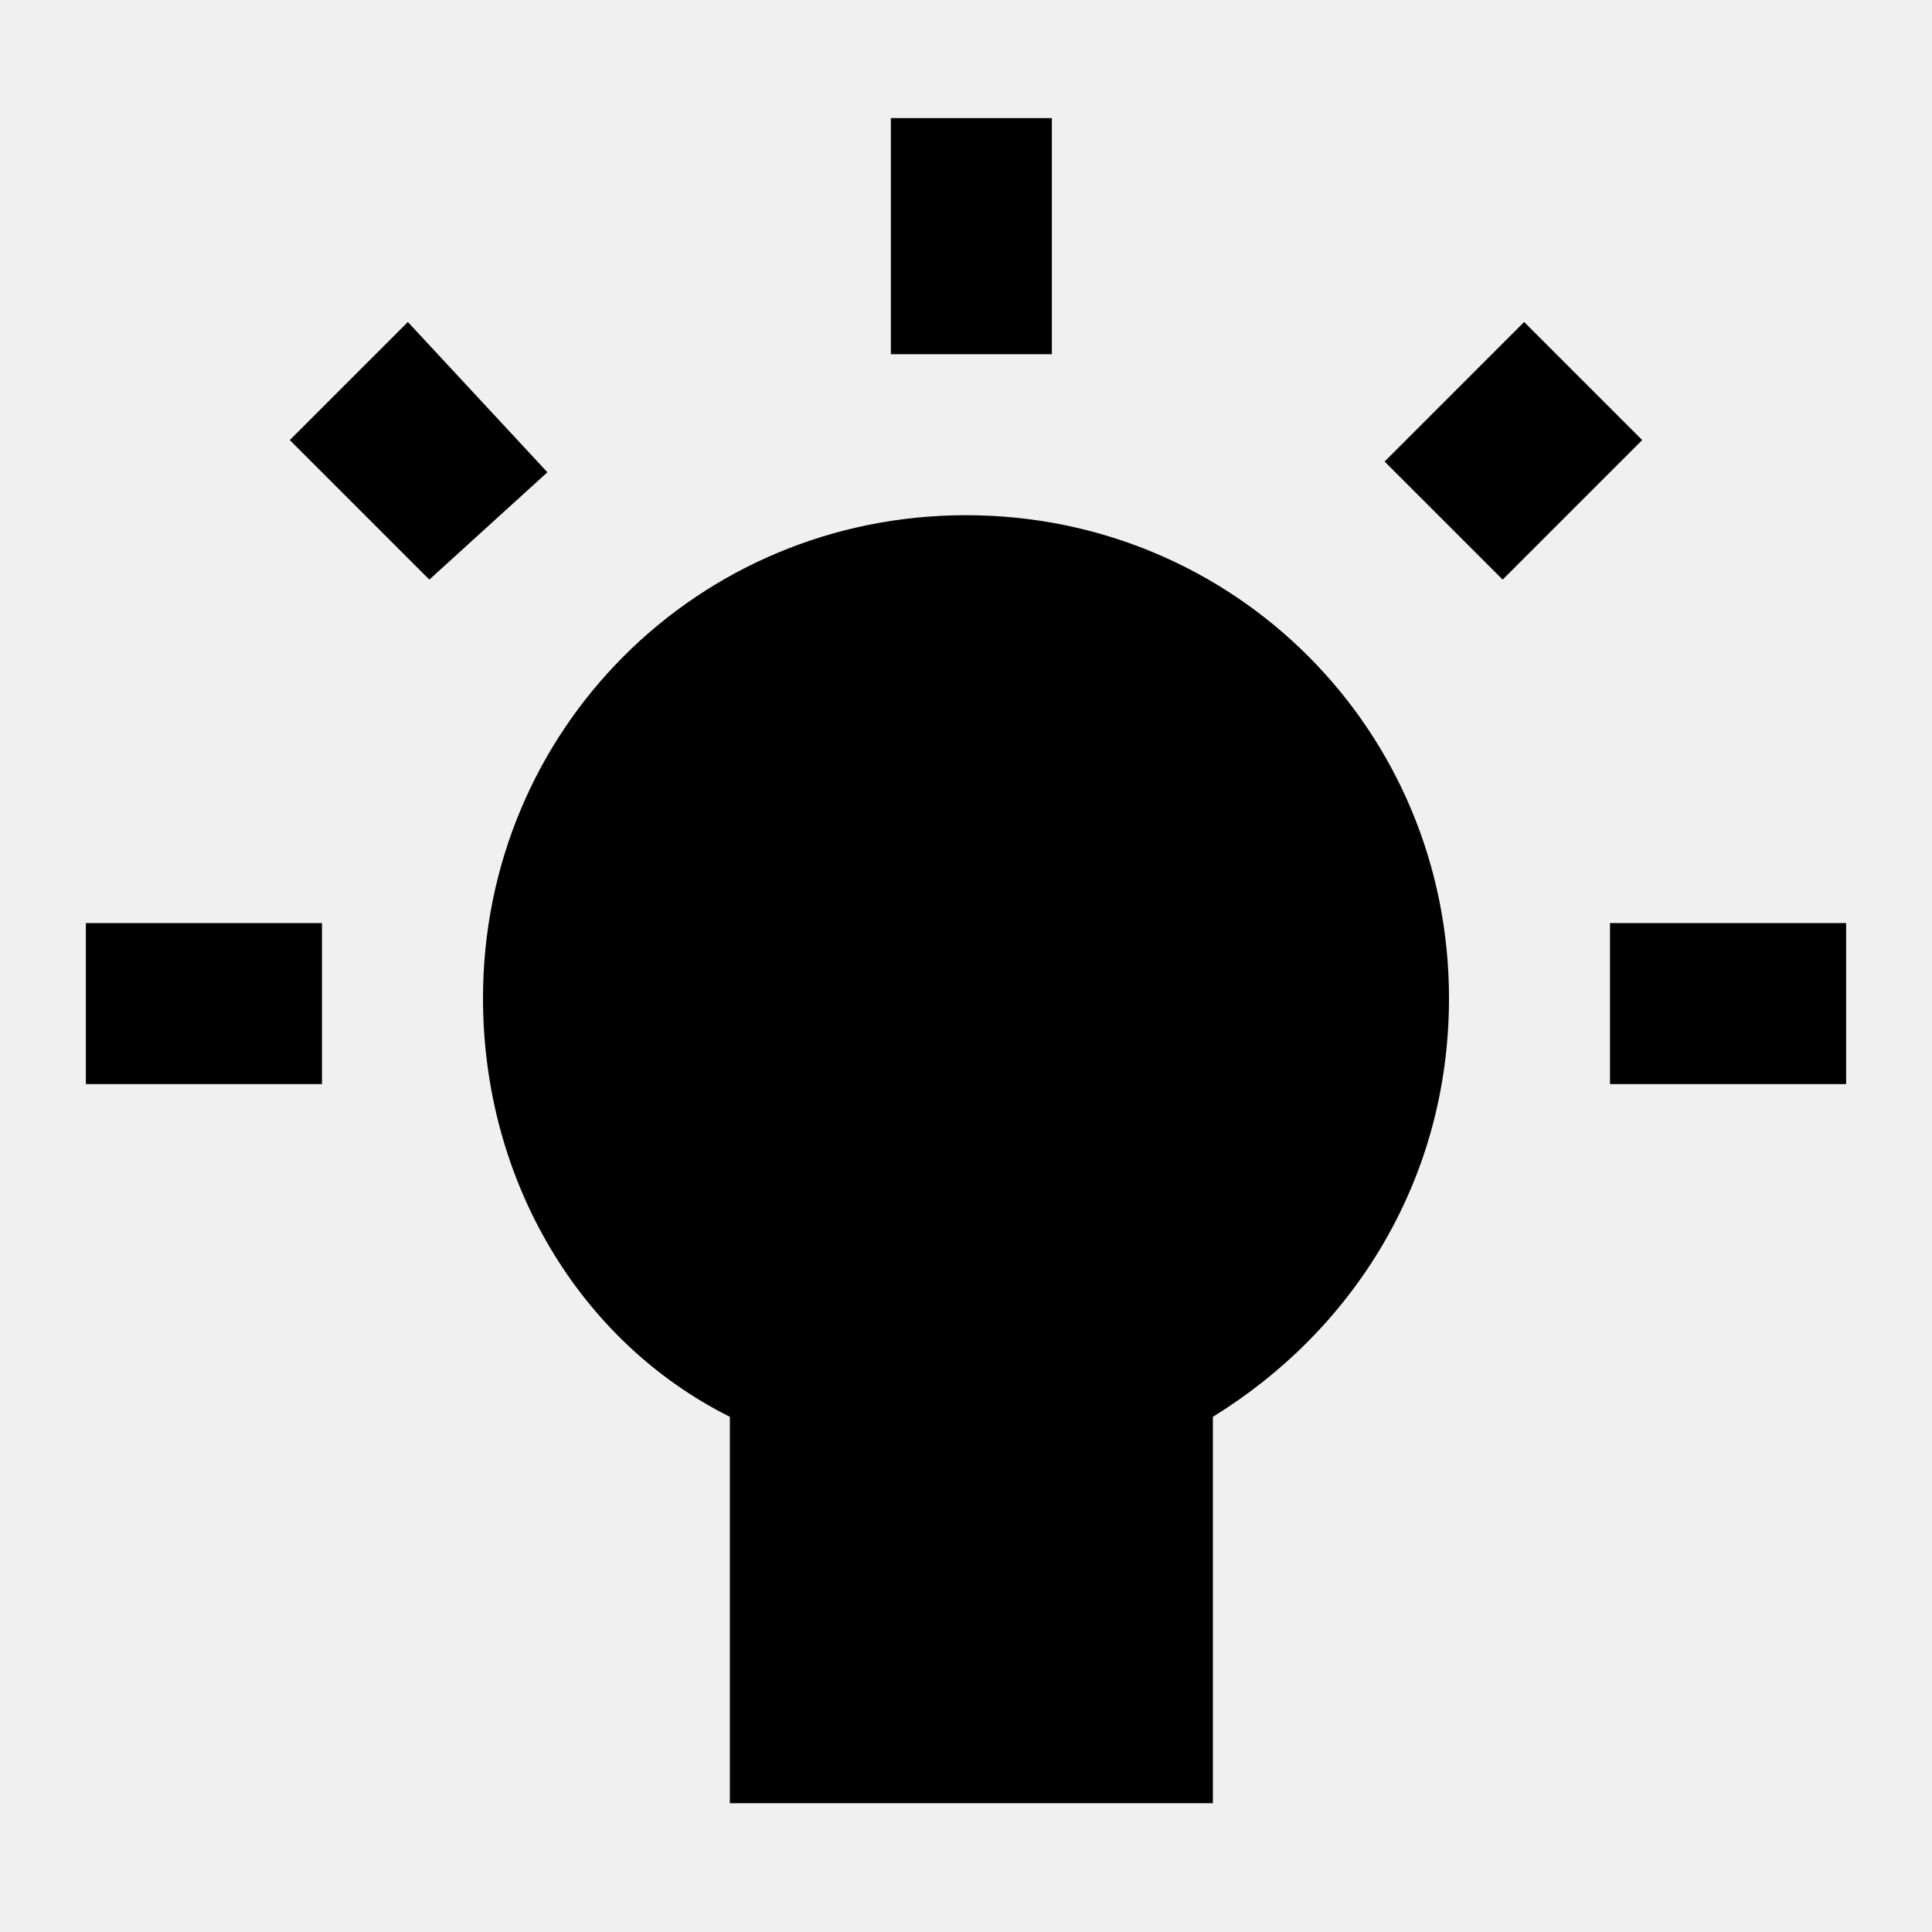
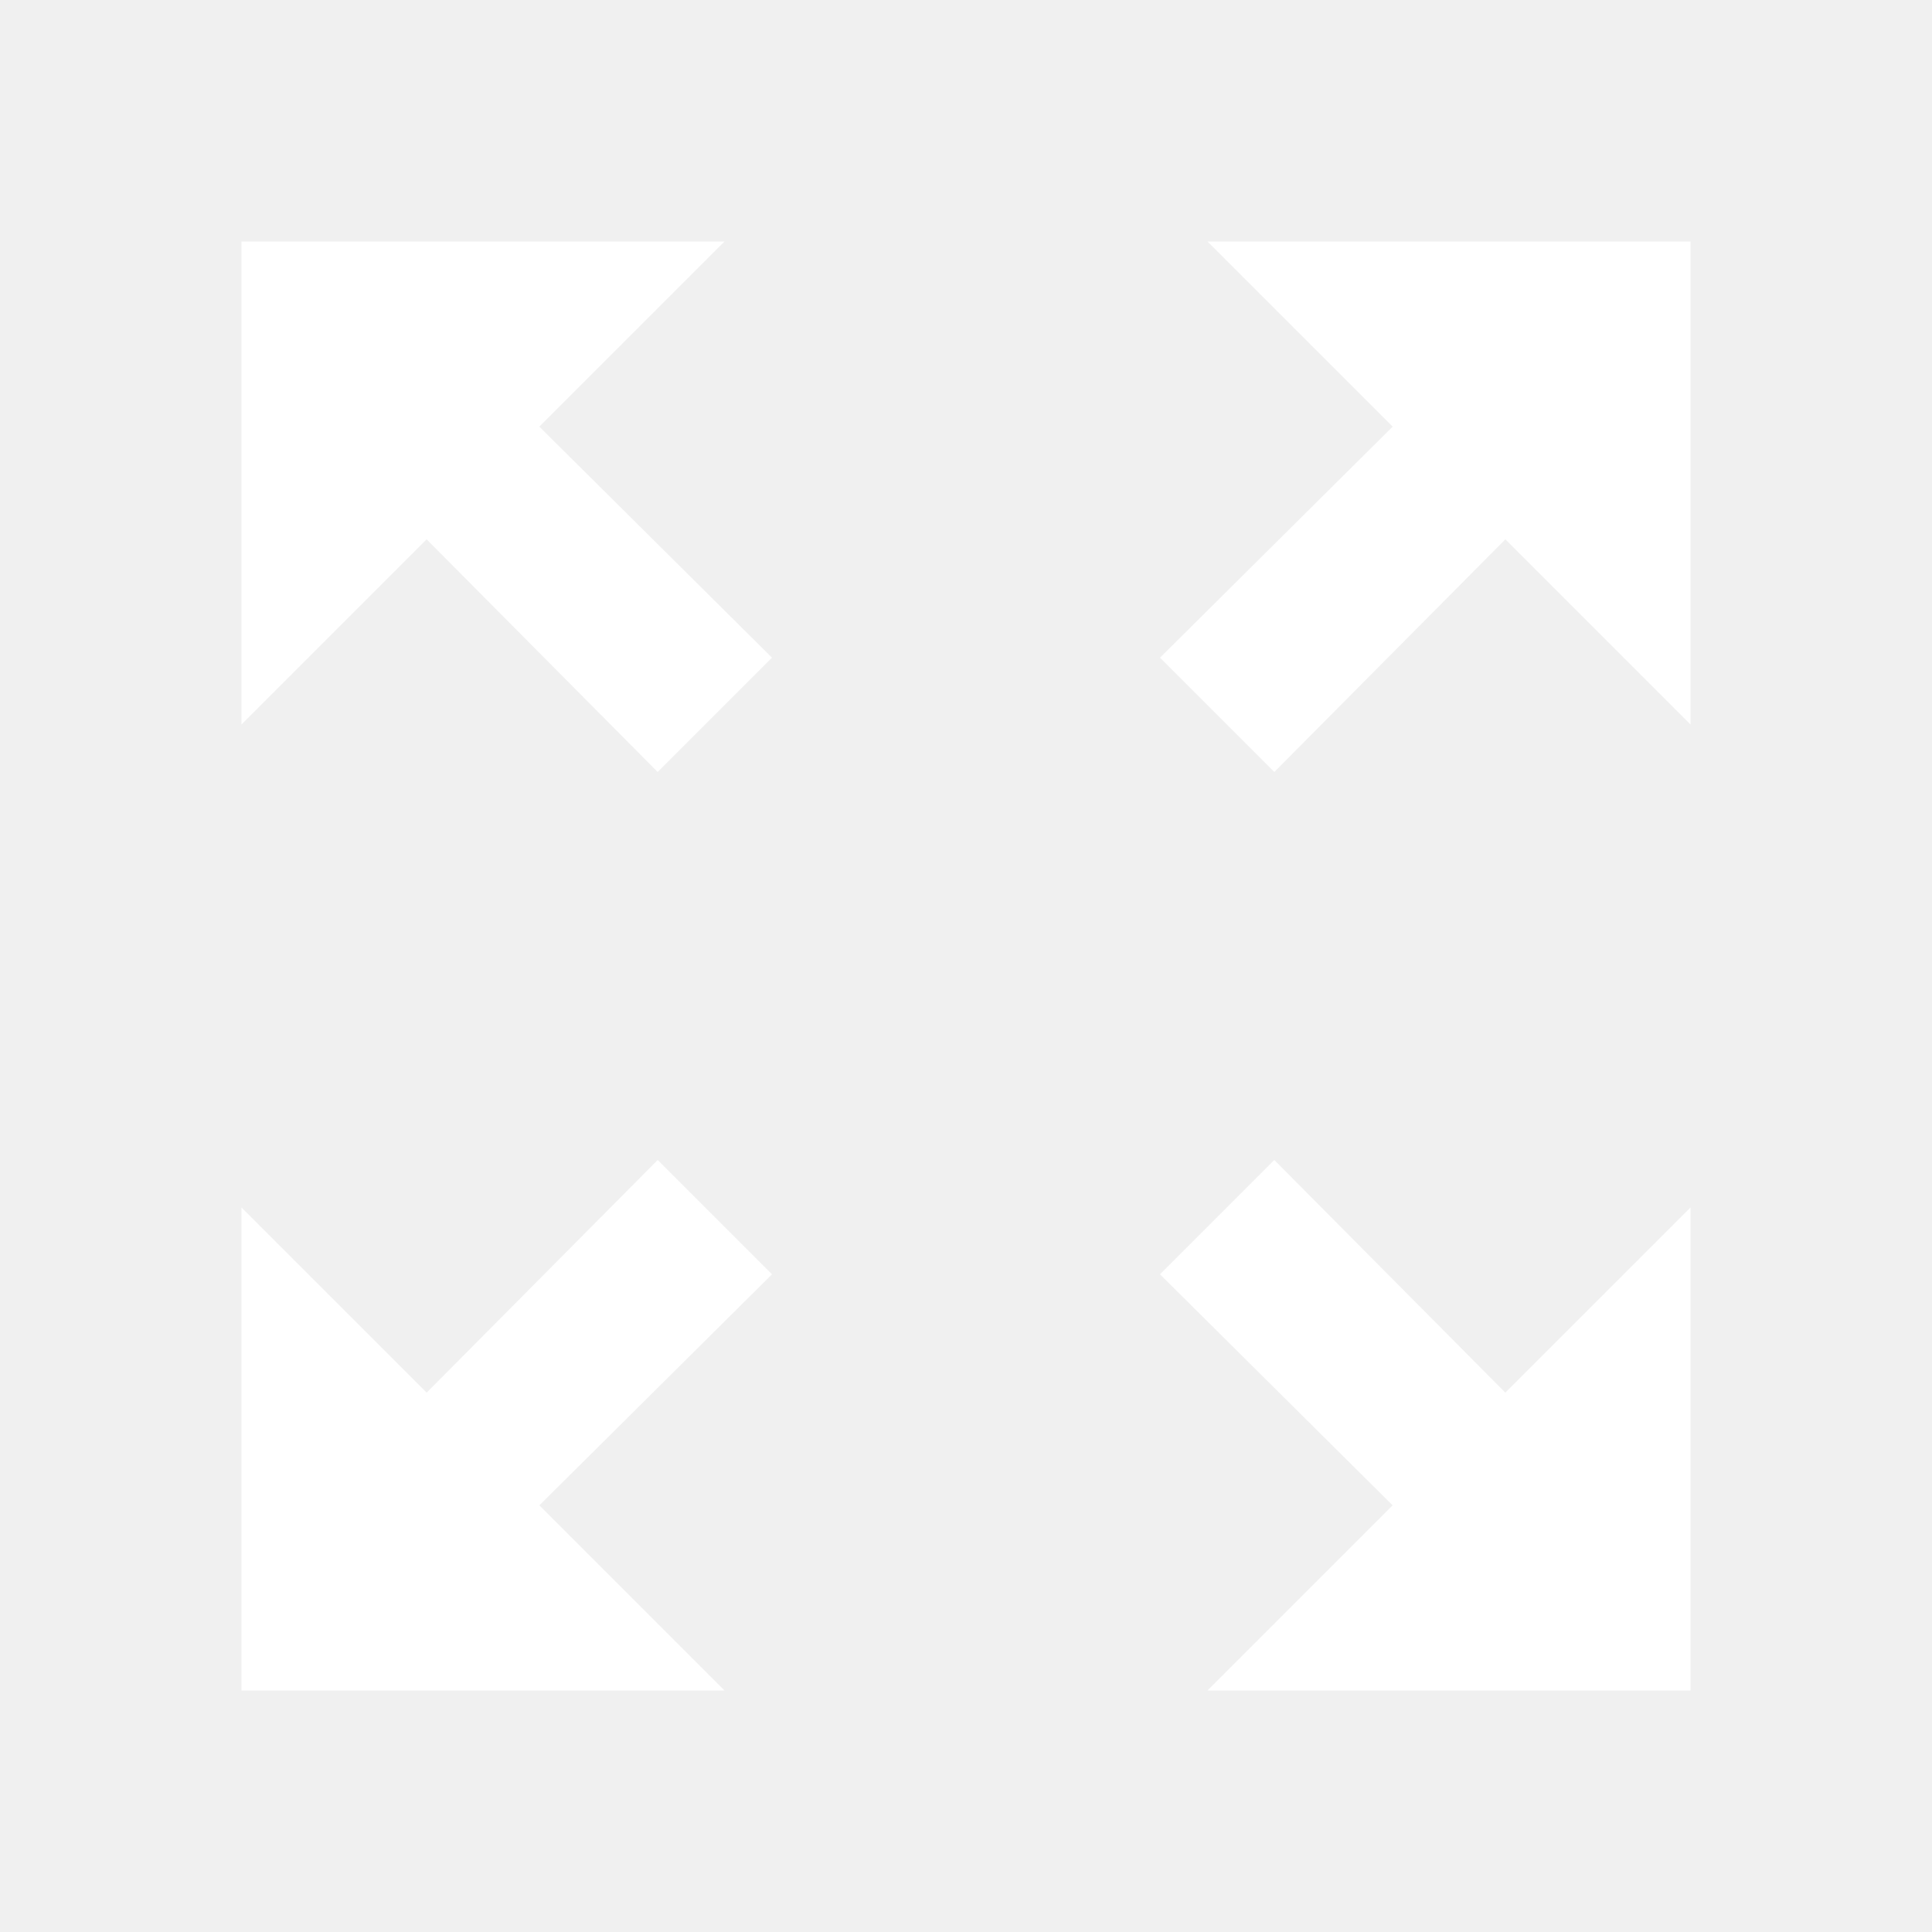
- <svg xmlns="http://www.w3.org/2000/svg" version="1.1" id="Layer_1" x="0px" y="0px" width="18px" height="18px" viewBox="-411 289.3 18 18" style="enable-background:new -411 289.3 18 18;" xml:space="preserve">
-   <style type="text/css">
- 	.st0{fill:none;}
- </style>
-   <path class="st0" d="M-393,307.3h-18v-18h18V307.3z" />
-   <path d="M-395.7,293.4l-1.1-1.1l-1.3,1.3l1.1,1.1C-397,294.7-395.7,293.4-395.7,293.4z M-401.2,290.4h-1.5v2.2h1.5V290.4z   M-396,299.4h2.2v-1.5h-2.2V299.4z M-404.2,302.5v3.6h4.5v-3.6c1.3-0.8,2.2-2.2,2.2-3.9c0-2.5-2-4.5-4.5-4.5s-4.5,2-4.5,4.5  C-406.5,300.3-405.6,301.8-404.2,302.5z M-408,299.4v-1.5h-2.2v1.5H-408z M-405.9,293.7l-1.3-1.4l-1.1,1.1l1.3,1.3  C-407,294.7-405.9,293.7-405.9,293.7z" />
+ <svg xmlns="http://www.w3.org/2000/svg" xmlns:xlink="http://www.w3.org/1999/xlink" fill="#FFFFFF" height="24" viewBox="0 0 24 24" width="24">
+   <defs>
+     <path d="M0 0h24v24H0z" id="a" />
+   </defs>
+   <clipPath id="b">
+     <use overflow="visible" xlink:href="#a" />
+   </clipPath>
+   <path clip-path="url(#b)" d="M15 3l2.3 2.3-2.89 2.87 1.42 1.42L18.7 6.7 21 9V3zM3 9l2.3-2.3 2.87 2.89 1.42-1.42L6.7 5.3 9 3H3zm6 12l-2.3-2.3 2.89-2.87-1.42-1.42L5.3 17.3 3 15v6zm12-6l-2.3 2.3-2.87-2.89-1.42 1.42 2.89 2.87L15 21h6z" />
+   <path clip-path="url(#b)" d="M0 0h24v24H0z" fill="none" />
</svg>
